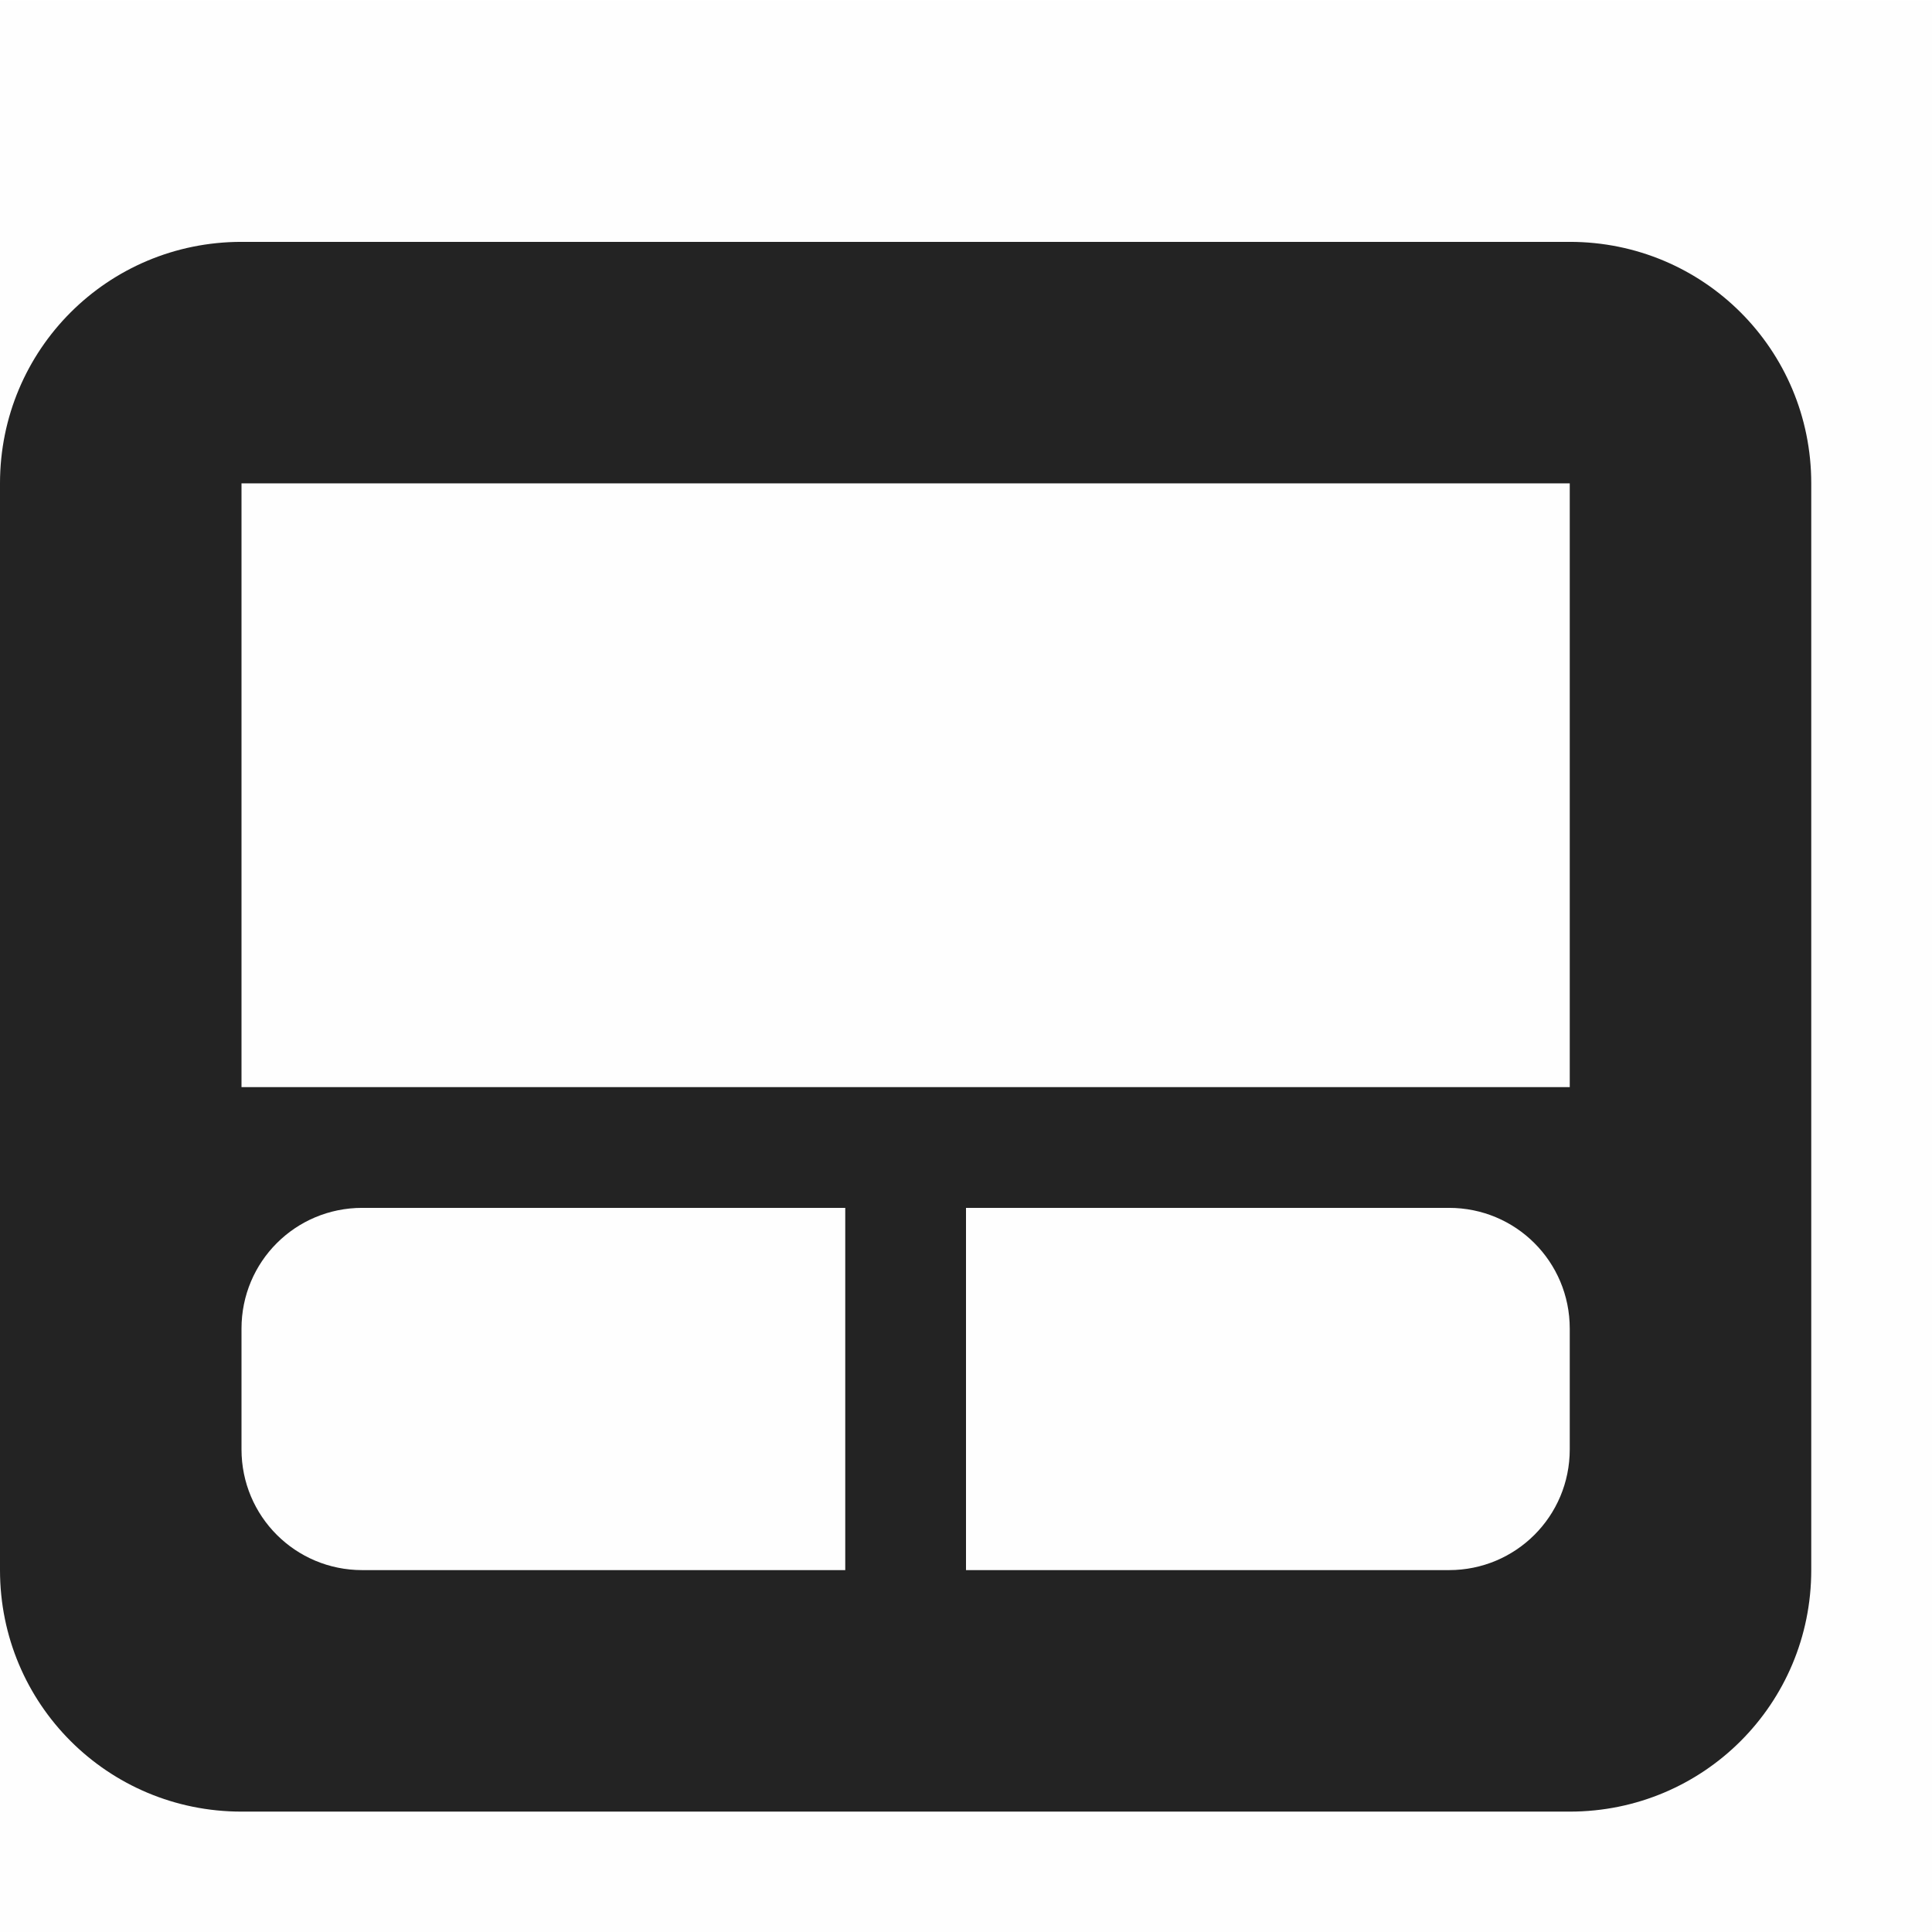
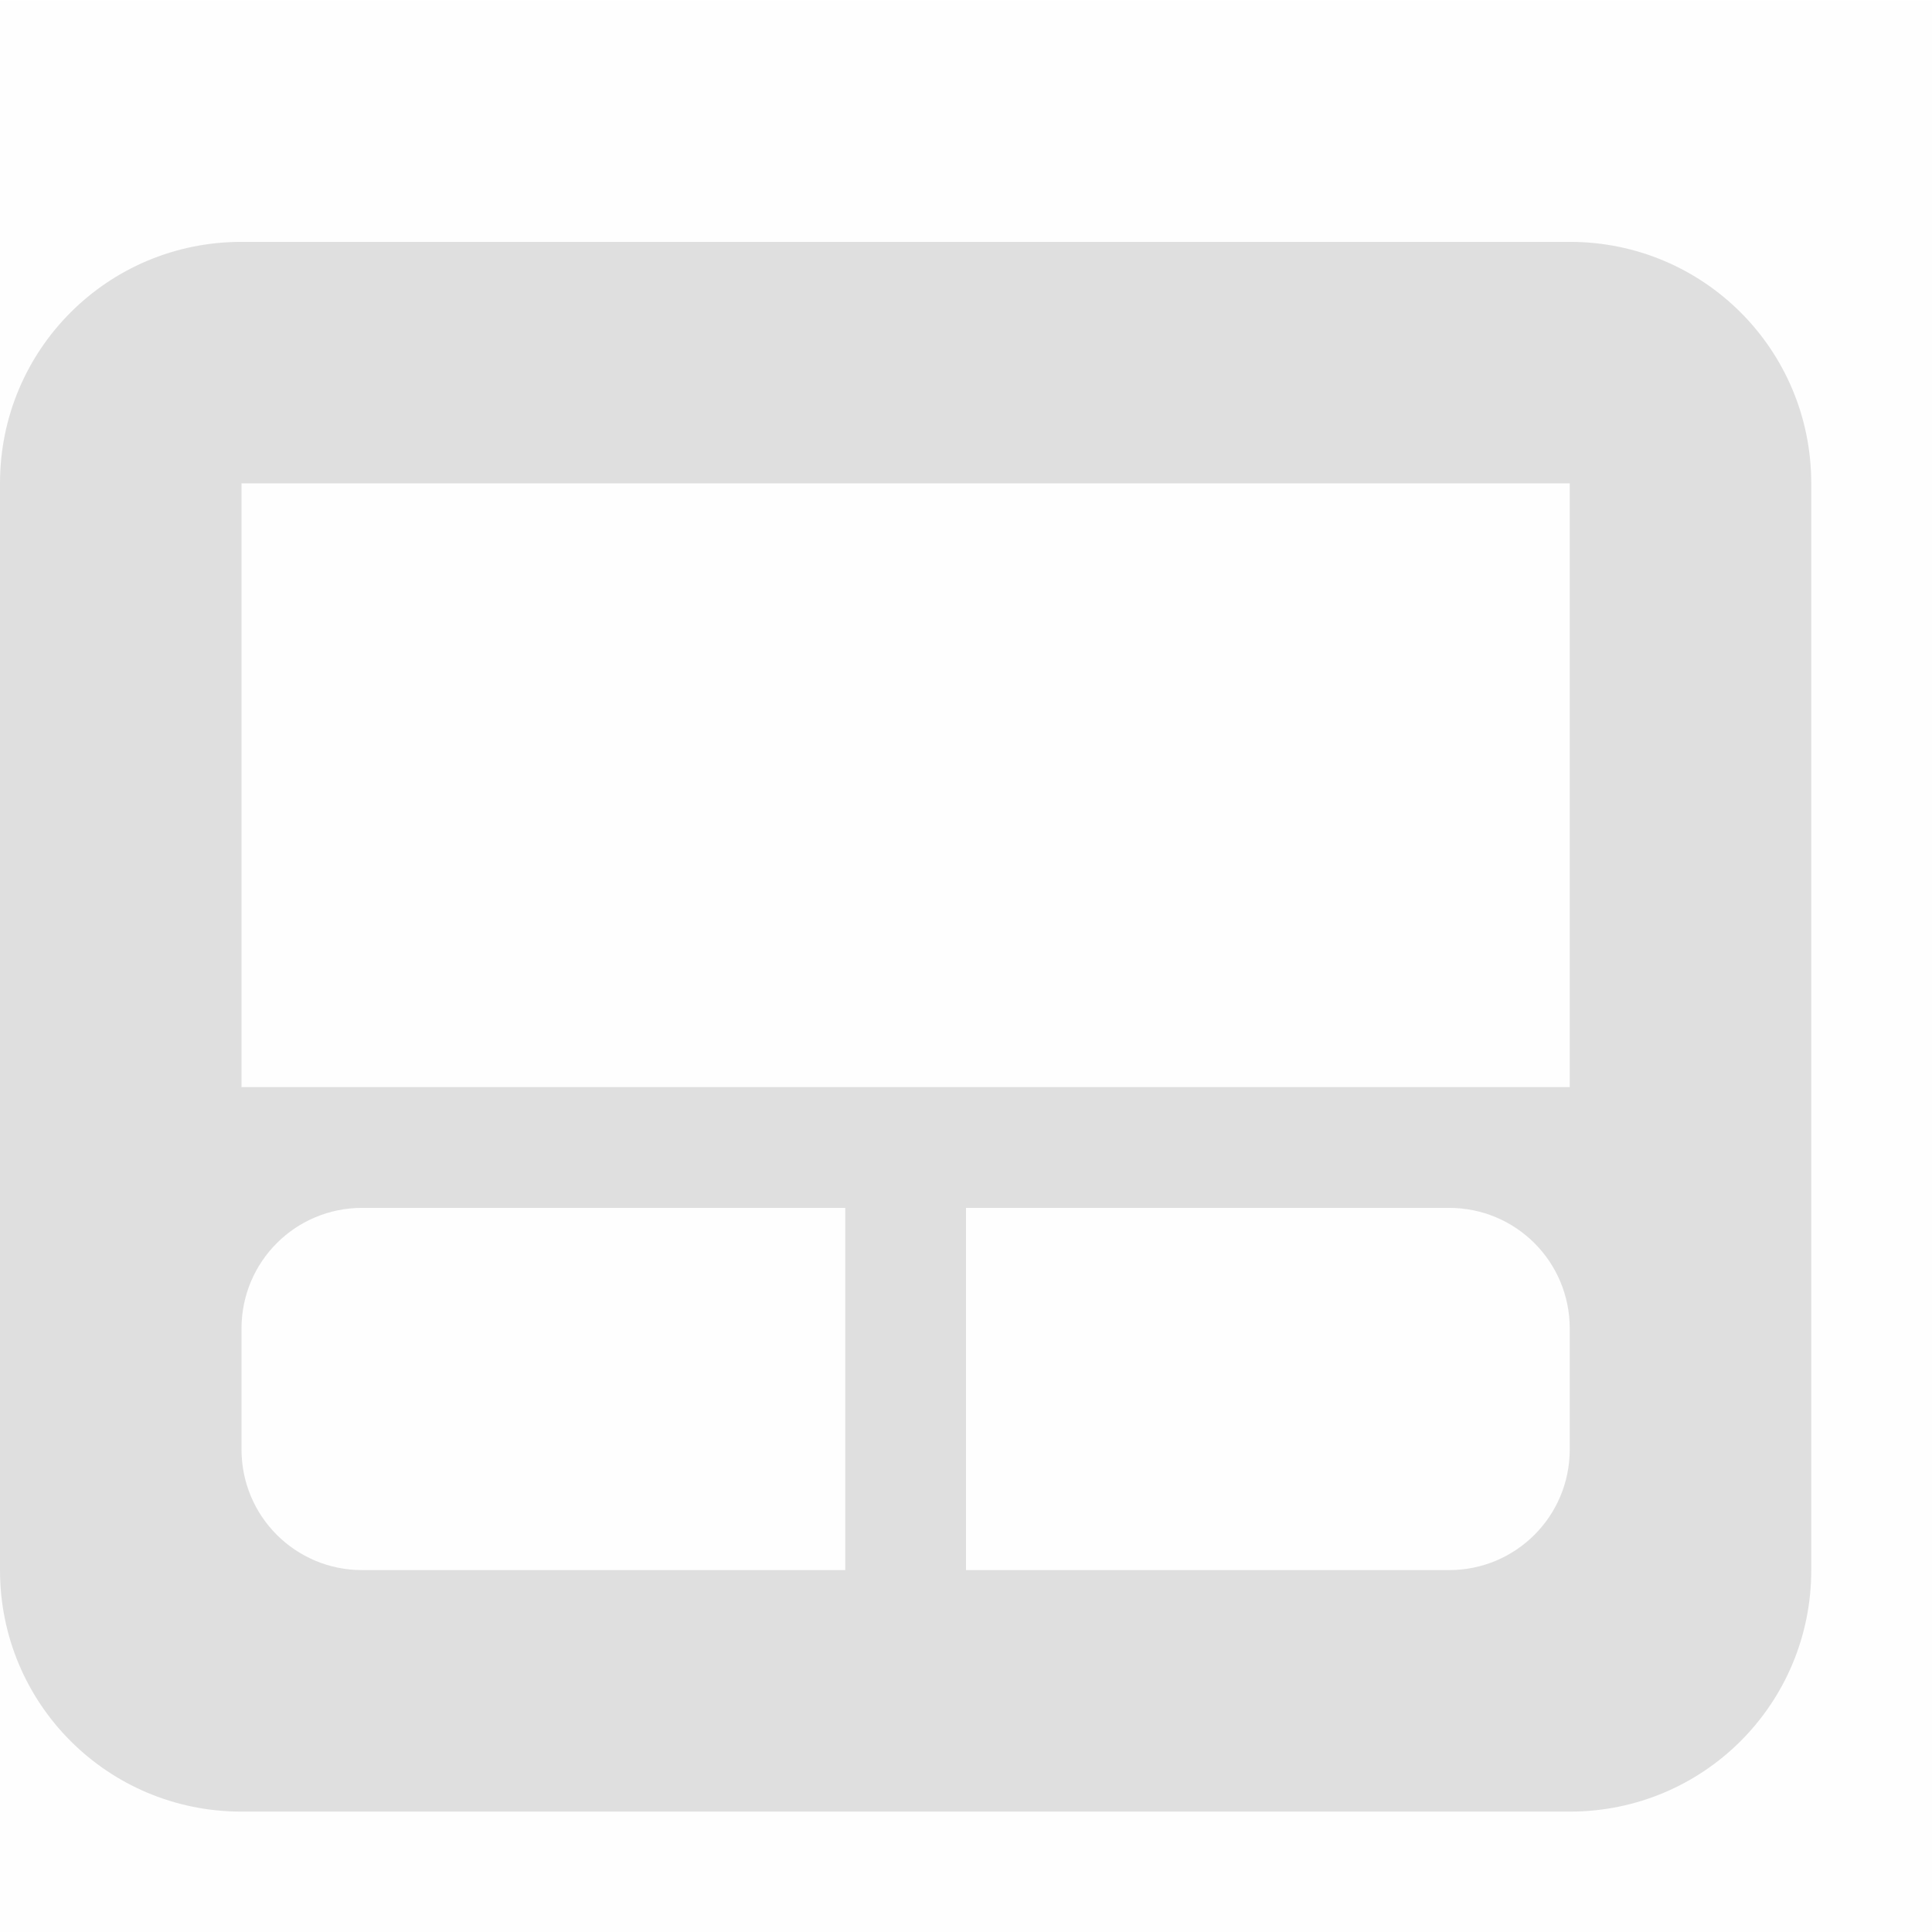
<svg xmlns="http://www.w3.org/2000/svg" viewBox="0 0 16 16">
  <path d="M16 .003v16H0v-16z" fill="gray" fill-opacity=".01" />
-   <path d="M2 2.003c-1.108 0-2 .892-2 2v9c0 1.108.892 2 2 2h11c1.108 0 2-.892 2-2v-9c0-1.108-.892-2-2-2zm0 2h11v5H2zm1 6h4v3H3c-.554 0-1-.446-1-1v-1c0-.554.446-1 1-1zm5 0h4c.554 0 1 .446 1 1v1c0 .554-.446 1-1 1H8z" fill="#232323" />
+   <path d="M2 2.003c-1.108 0-2 .892-2 2v9c0 1.108.892 2 2 2h11c1.108 0 2-.892 2-2v-9c0-1.108-.892-2-2-2zm0 2h11v5H2zm1 6h4v3H3c-.554 0-1-.446-1-1v-1c0-.554.446-1 1-1zm5 0h4c.554 0 1 .446 1 1v1c0 .554-.446 1-1 1H8z" fill="#dfdfdf" />
</svg>
